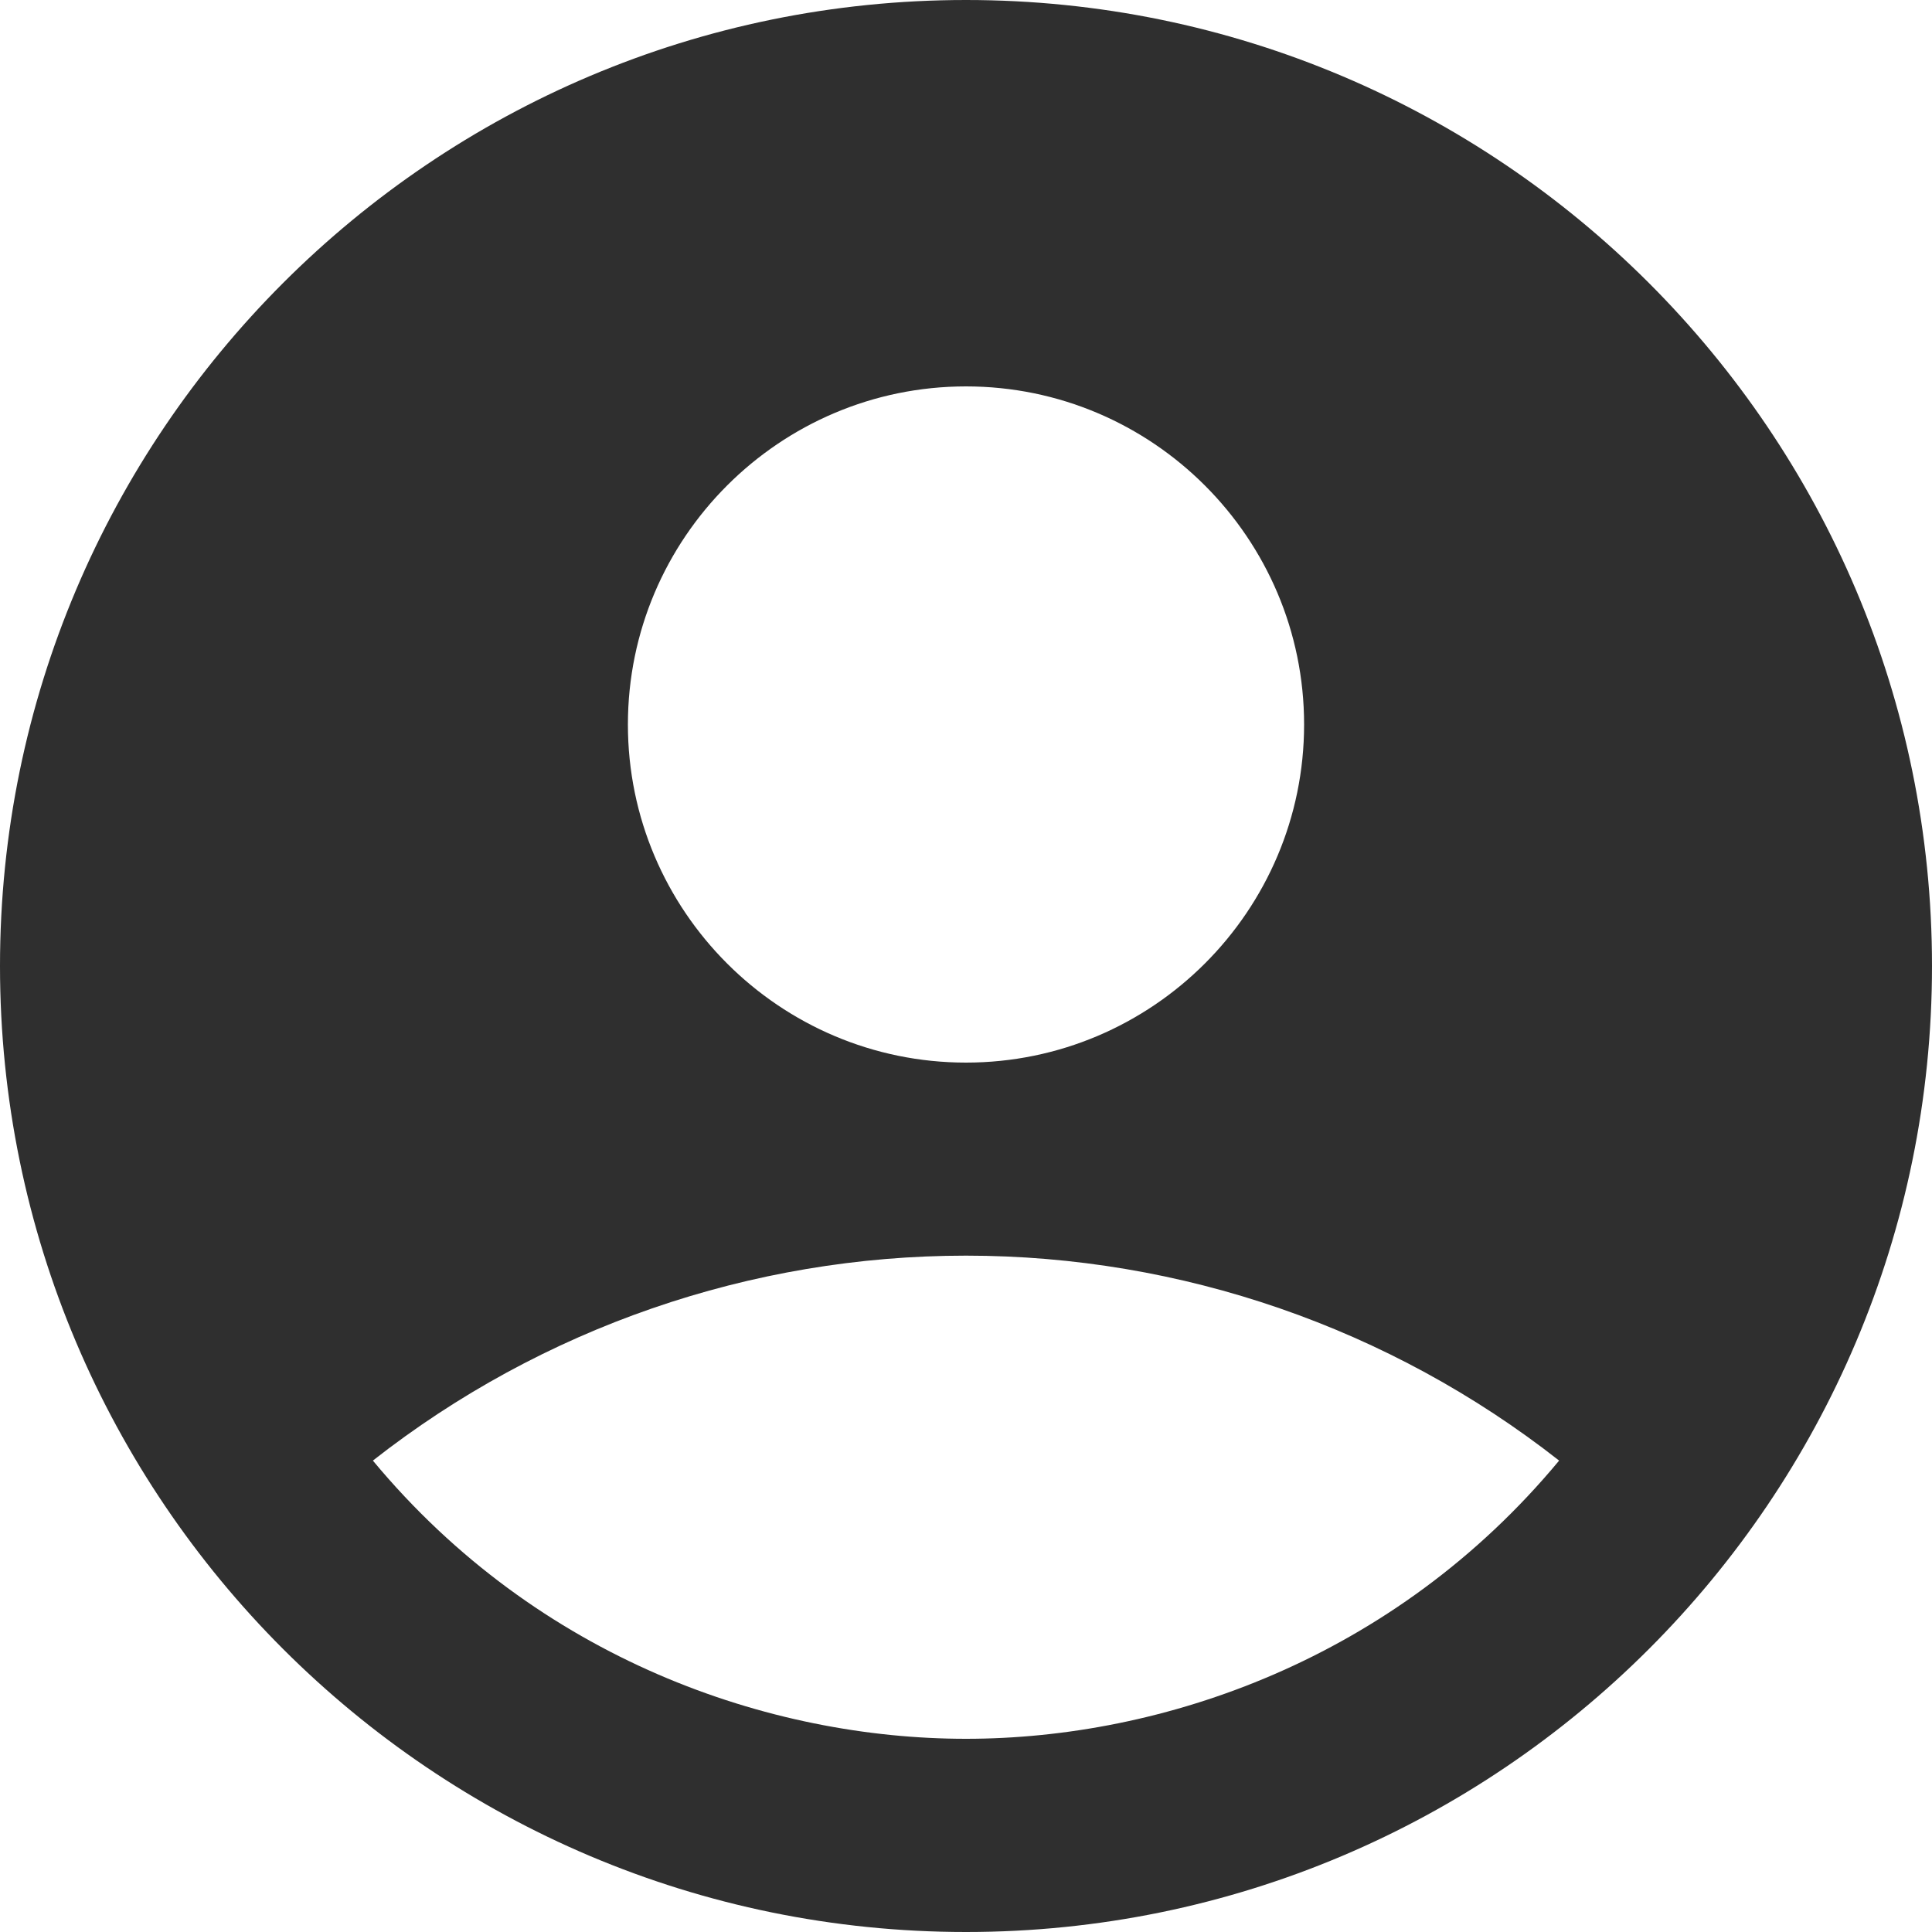
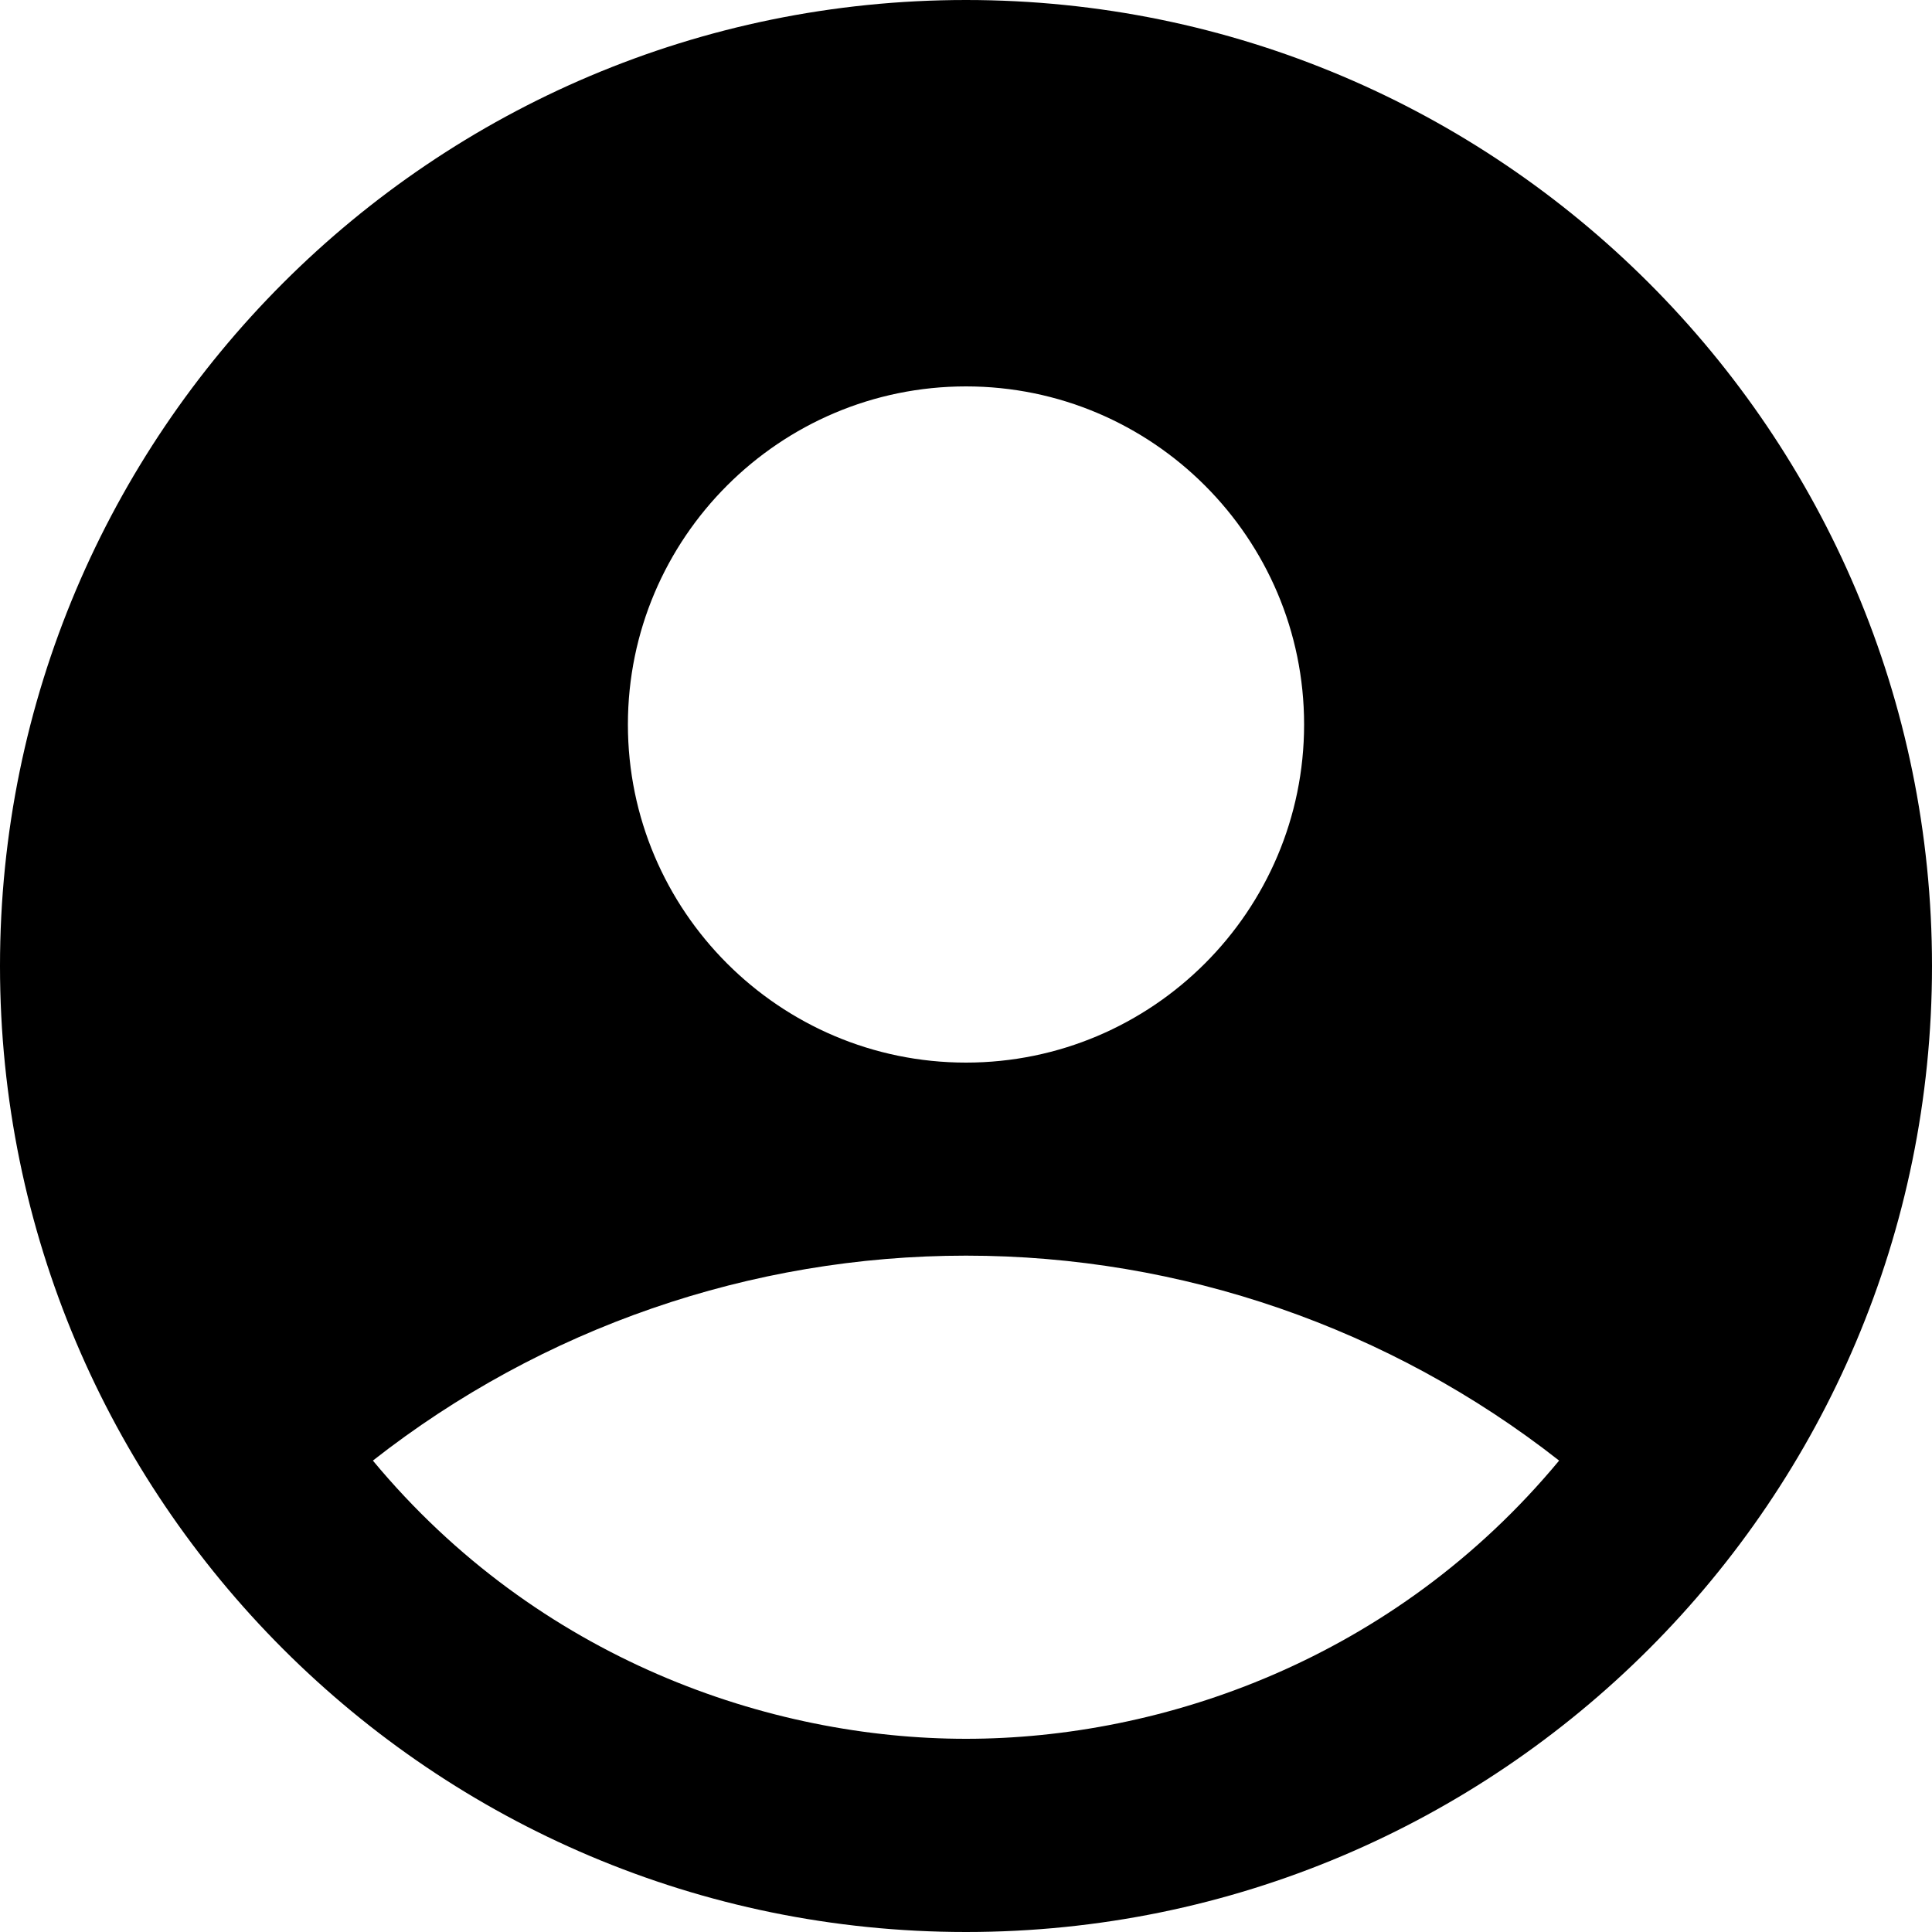
- <svg xmlns="http://www.w3.org/2000/svg" width="25" height="25" viewBox="0 0 25 25" fill="none">
-   <path d="M12.5 0C5.6 0 0 5.6 0 12.5C0 19.4 5.6 25 12.5 25C19.4 25 25 19.4 25 12.5C25 5.6 19.4 0 12.5 0ZM12.5 5C14.912 5 16.875 6.963 16.875 9.375C16.875 11.787 14.912 13.75 12.5 13.75C10.088 13.75 8.125 11.787 8.125 9.375C8.125 6.963 10.088 5 12.5 5ZM12.5 22.5C9.963 22.5 6.963 21.475 4.825 18.9C7.015 17.182 9.717 16.248 12.5 16.248C15.283 16.248 17.985 17.182 20.175 18.9C18.038 21.475 15.037 22.5 12.5 22.5Z" fill="#2F2F2F" />
+ <svg xmlns="http://www.w3.org/2000/svg" width="25" height="25" viewBox="0 0 25 25" fill="currentColor">
+   <path d="M12.5 0C5.6 0 0 5.6 0 12.5C0 19.4 5.6 25 12.5 25C19.4 25 25 19.4 25 12.5C25 5.6 19.4 0 12.5 0ZM12.5 5C14.912 5 16.875 6.963 16.875 9.375C16.875 11.787 14.912 13.75 12.5 13.75C10.088 13.75 8.125 11.787 8.125 9.375C8.125 6.963 10.088 5 12.5 5ZM12.5 22.5C9.963 22.5 6.963 21.475 4.825 18.9C7.015 17.182 9.717 16.248 12.5 16.248C15.283 16.248 17.985 17.182 20.175 18.9C18.038 21.475 15.037 22.5 12.5 22.5Z" fill="currentColor" />
</svg>
